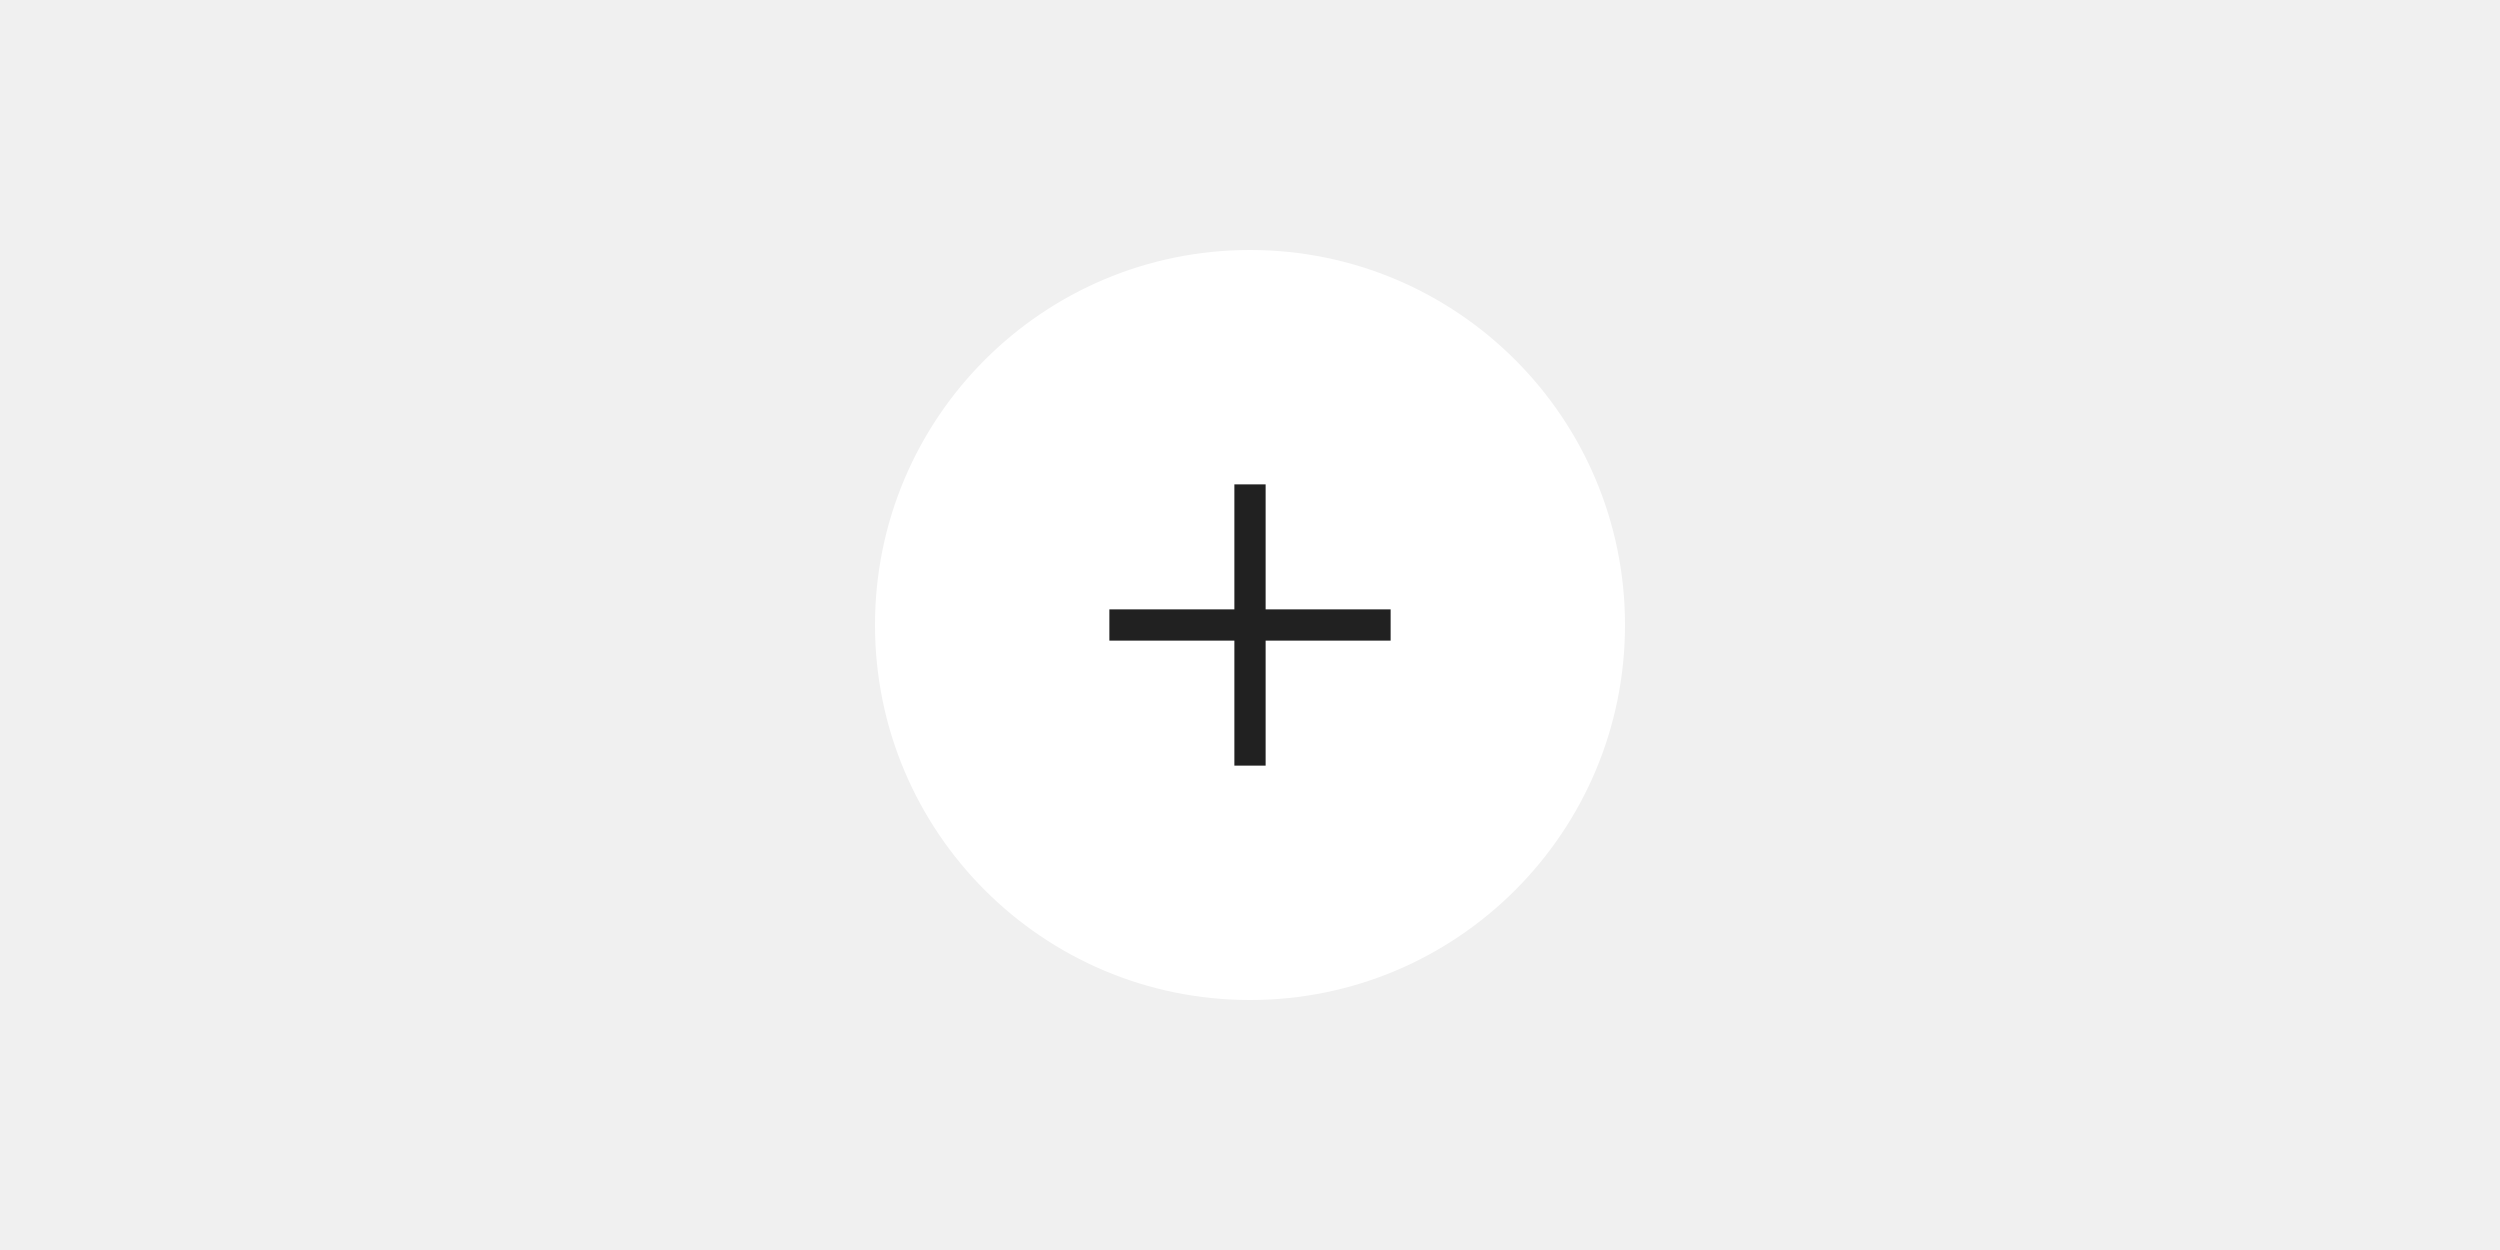
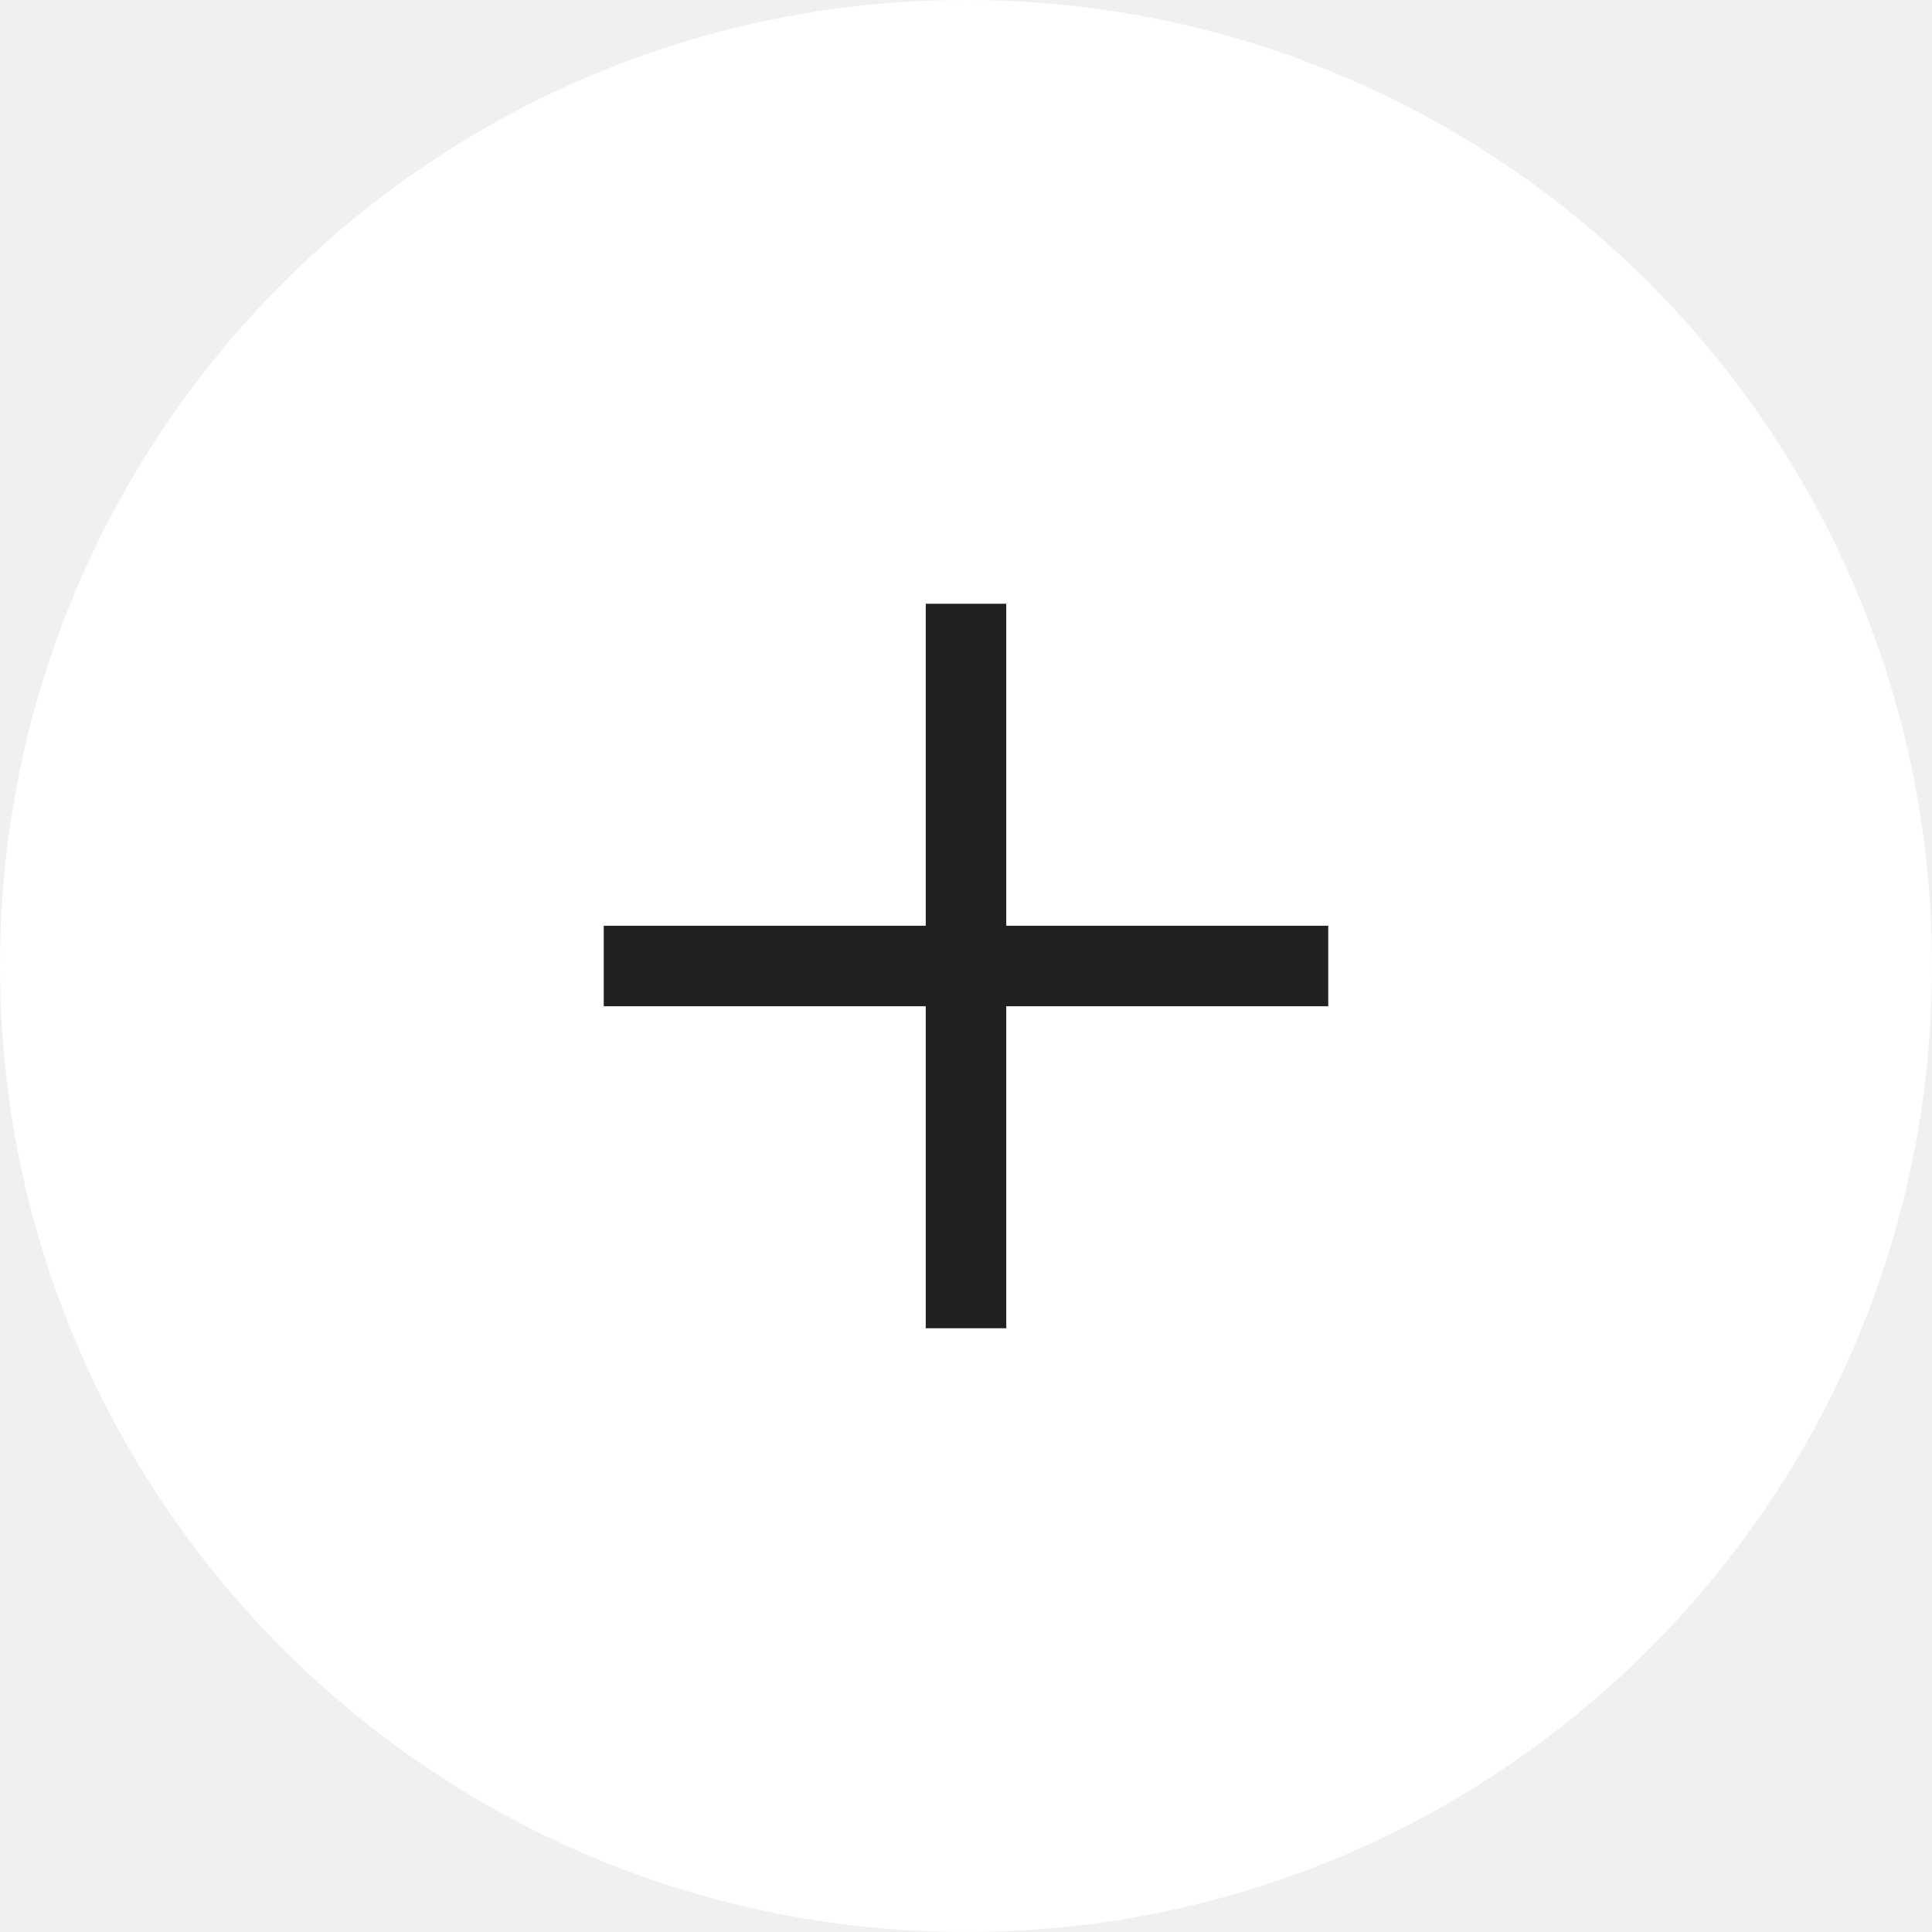
- <svg xmlns="http://www.w3.org/2000/svg" width="320" height="160" viewBox="0 0 320 160" fill="none">
+ <svg xmlns="http://www.w3.org/2000/svg" viewBox="112 32 96 96" fill="none">
  <rect x="112" y="32" width="96" height="96" rx="48" fill="white" />
  <path d="M162 98L158 98L158 62L162 62L162 98Z" fill="#212121" />
  <path d="M142 82V78H178V82H142Z" fill="#212121" />
</svg>
